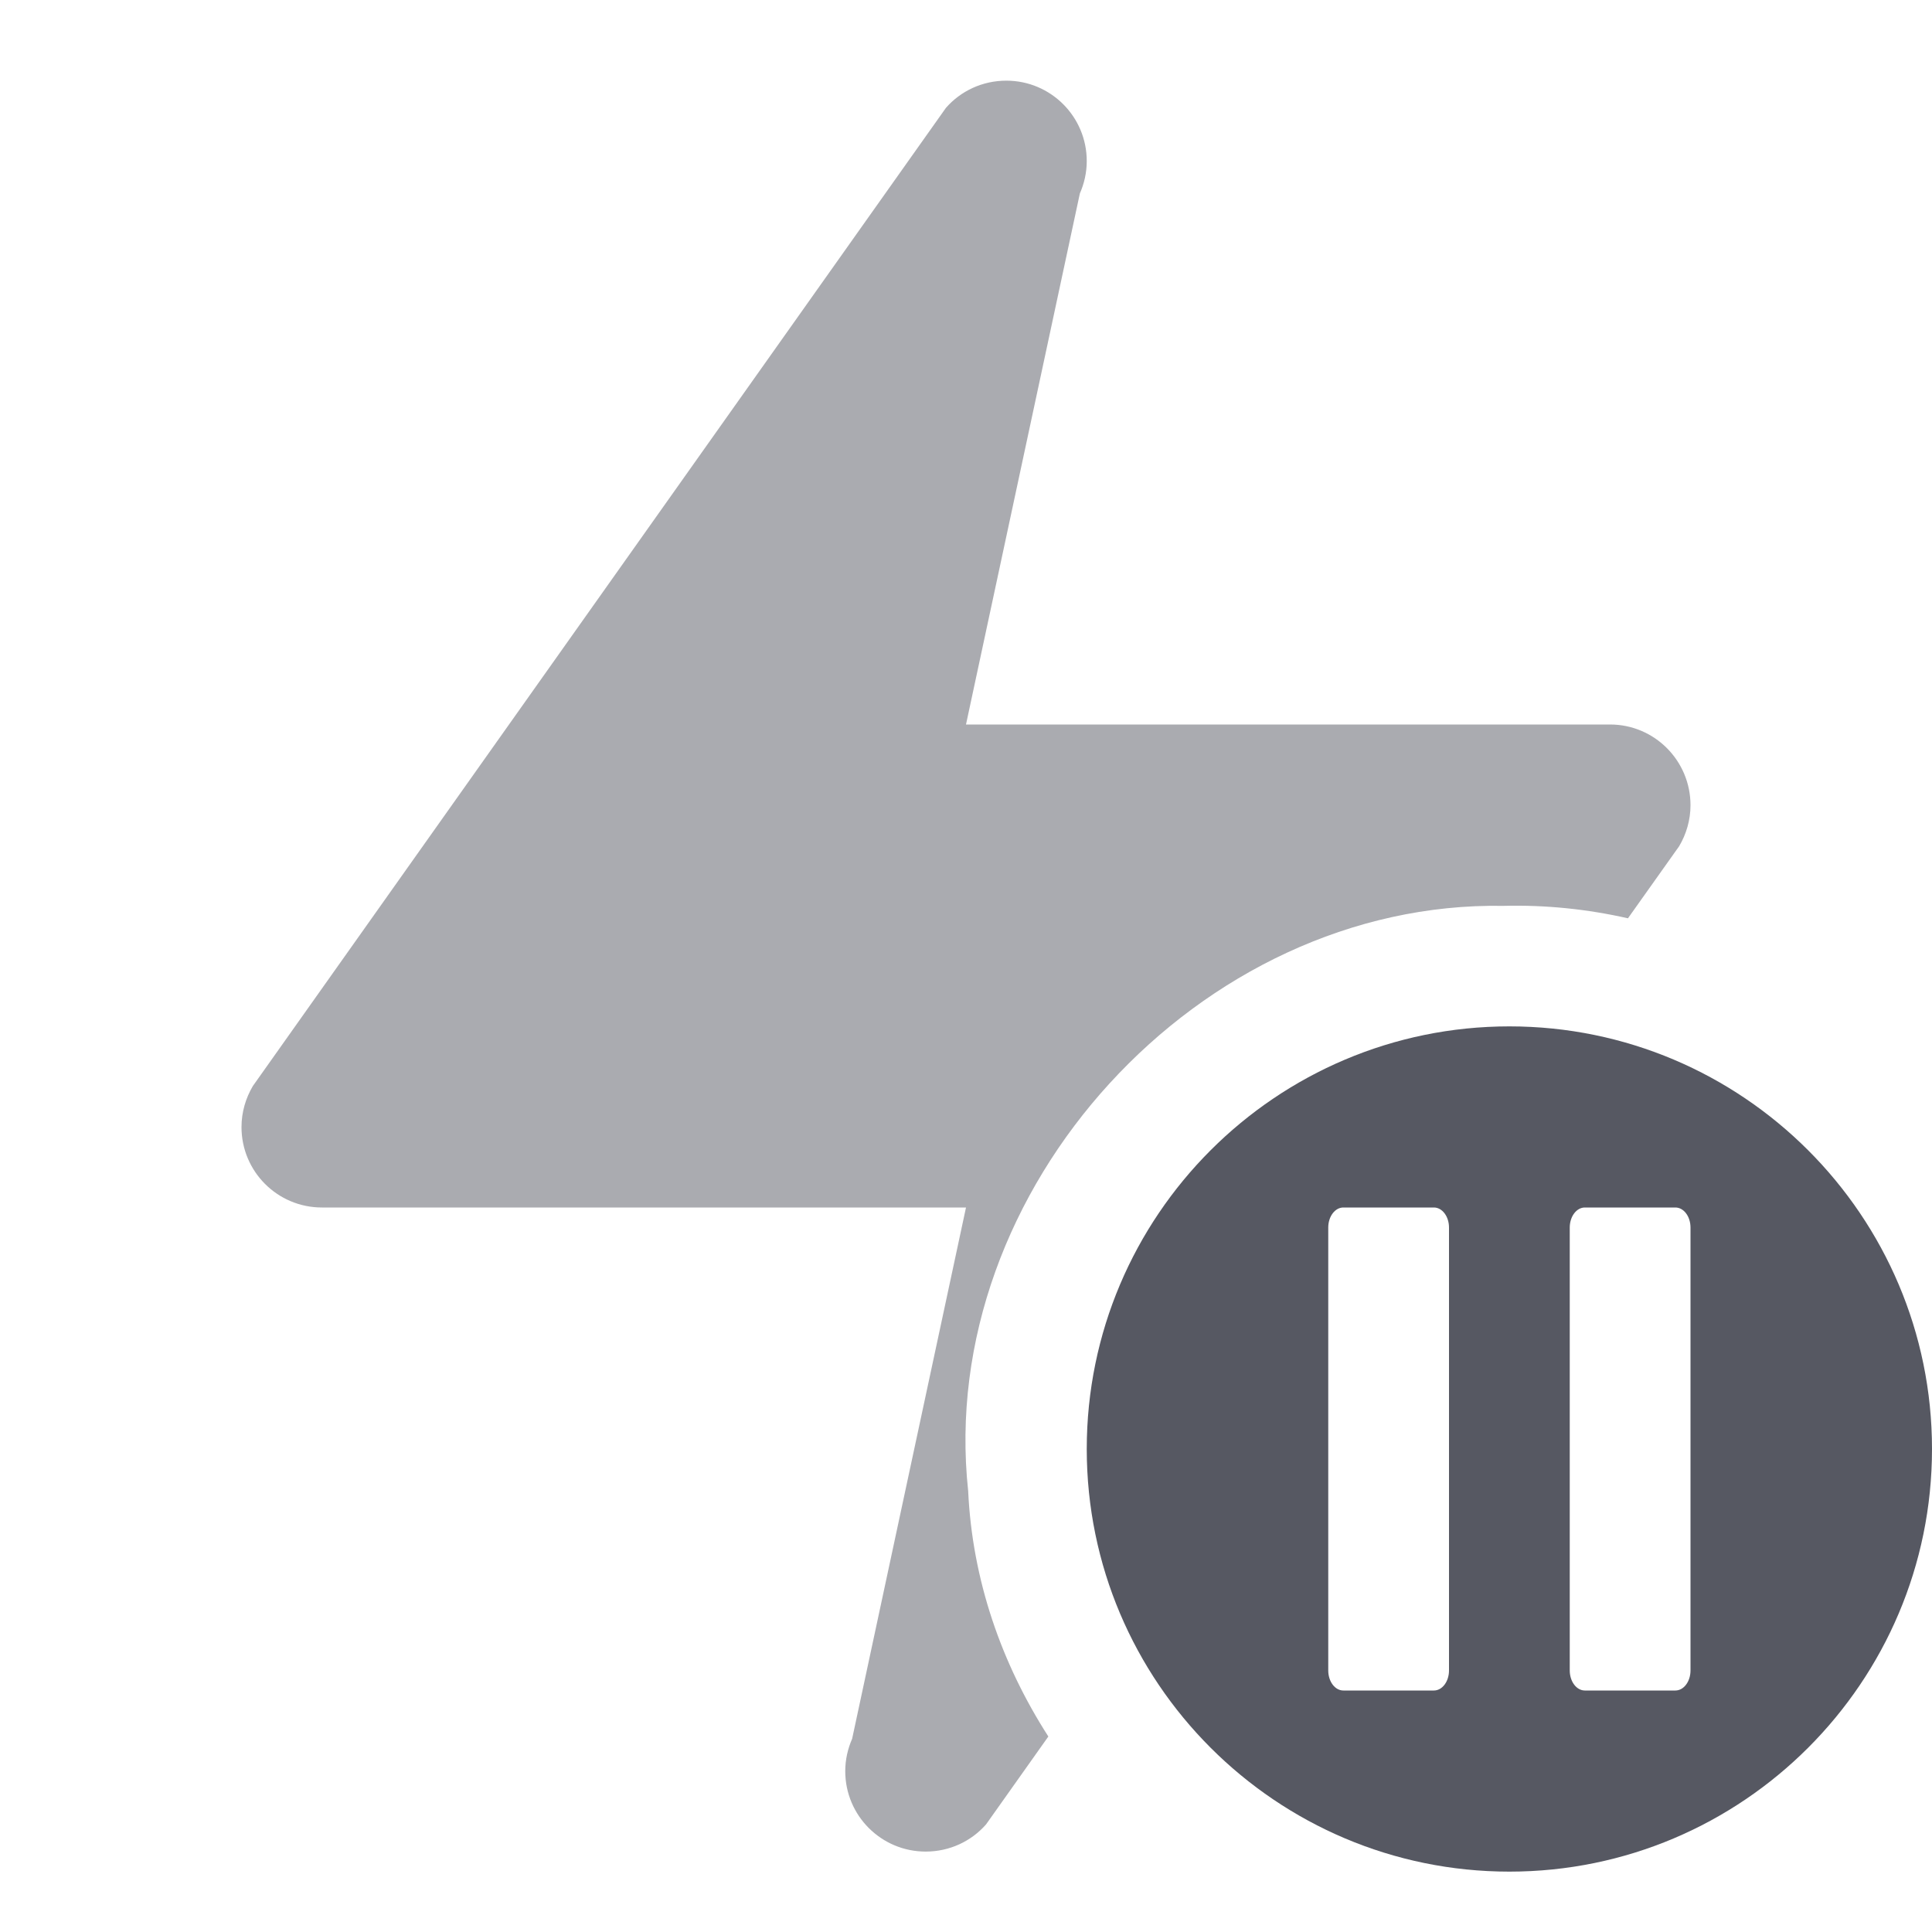
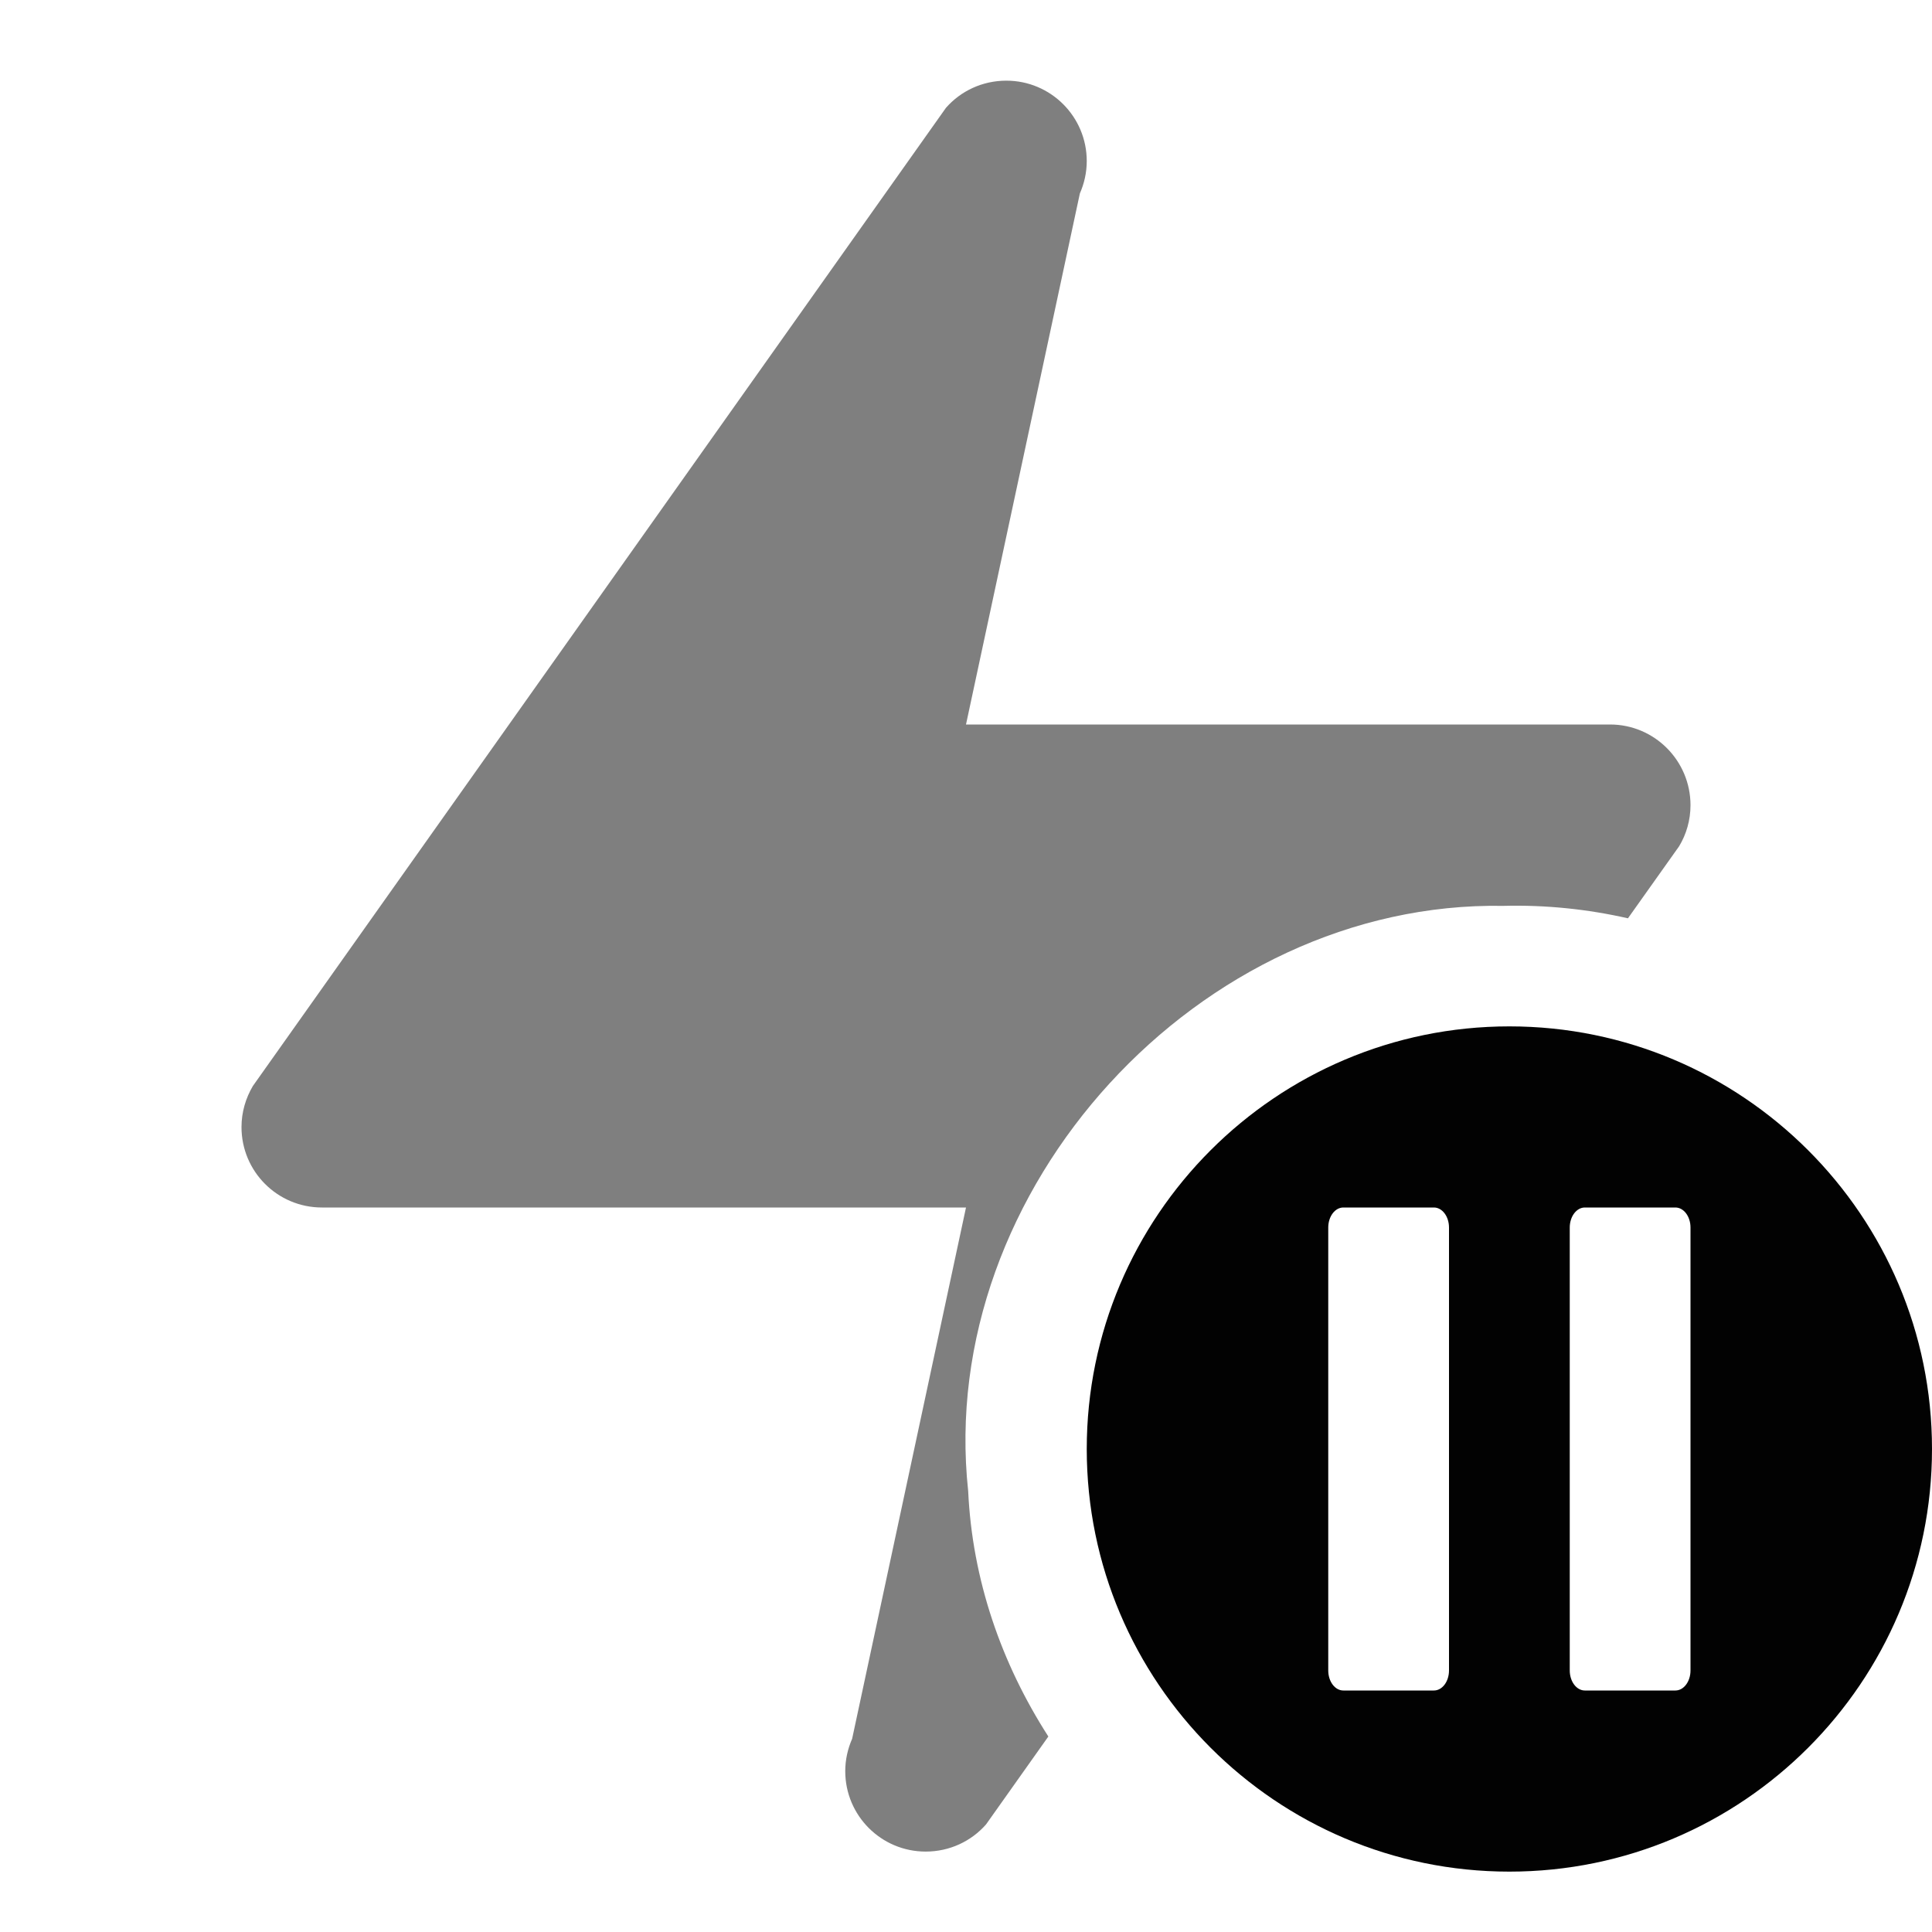
- <svg xmlns="http://www.w3.org/2000/svg" id="svg4121" height="16" width="16" version="1.1">
-   <defs id="defs4123" />
-   <path id="path54" style="font-variation-settings:normal;opacity:0.5;vector-effect:none;fill:#555761;fill-opacity:1;stroke:none;stroke-width:1;stroke-linecap:butt;stroke-linejoin:miter;stroke-miterlimit:4;stroke-dasharray:none;stroke-dashoffset:0;stroke-opacity:1;marker:none;stop-color:#000000;stop-opacity:1" d="M 8.334 0.668 C 8.135 0.668 7.956 0.754 7.834 0.893 L 2.094 8.994 C 2.035 9.094 2 9.21 2 9.334 C 2 9.702 2.298 10 2.666 10 L 8 10 L 7.057 14.4 C 7.021 14.482 7 14.573 7 14.668 C 7 15.036 7.298 15.334 7.666 15.334 C 7.865 15.334 8.044 15.248 8.166 15.109 L 8.682 14.381 C 8.294 13.778 8.052 13.084 8.018 12.348 C 7.748 9.847 9.937 7.458 12.451 7.502 C 12.801 7.493 13.147 7.529 13.482 7.605 L 13.906 7.008 C 13.965 6.908 14 6.792 14 6.668 C 14 6.3 13.702 6 13.334 6 L 8 6 L 8.943 1.602 C 8.979 1.52 9 1.429 9 1.334 C 9 0.966 8.702 0.668 8.334 0.668 z " />
-   <path id="path2555-7-8-5-0-9-2" style="color:#000000;display:inline;overflow:visible;visibility:visible;opacity:0.99;fill:#555761;fill-opacity:1;fill-rule:nonzero;stroke:none;stroke-width:1;marker:none;enable-background:accumulate" d="M 12.5 8.5 C 10.569 8.5 9 10.069 9 12 C 9 13.931 10.569 15.5 12.5 15.5 C 14.431 15.5 16 13.931 16 12 C 16 10.069 14.431 8.5 12.5 8.5 z M 11.125 10 L 11.875 10 C 11.944 10 12 10.074 12 10.166 L 12 13.834 C 12 13.926 11.944 14 11.875 14 L 11.125 14 C 11.056 14 11 13.926 11 13.834 L 11 10.166 C 11 10.074 11.056 10 11.125 10 z M 13.125 10 L 13.875 10 C 13.944 10 14 10.074 14 10.166 L 14 13.834 C 14 13.926 13.944 14 13.875 14 L 13.125 14 C 13.056 14 13 13.926 13 13.834 L 13 10.166 C 13 10.074 13.056 10 13.125 10 z " />
+ <svg xmlns="http://www.w3.org/2000/svg" id="svg4121" width="16" height="16">
+   <path id="path54" opacity="1" fill="url(#gpa:foreground) rgb(0,0,0)" fill-opacity="0.5" fill-rule="nonzero" stroke="none" stroke-opacity="1" stroke-width="1" stroke-linecap="butt" stroke-linejoin="miter" stroke-miterlimit="4" stroke-dasharray="none" stroke-dashoffset="0" marker-start="none" marker-mid="none" marker-end="none" d="M 8.334 0.668 C 8.135 0.668, 7.956 0.754, 7.834 0.893 L 2.094 8.994 C 2.035 9.094, 2 9.21, 2 9.334 C 2 9.702, 2.298 10, 2.666 10 L 8 10 L 7.057 14.4 C 7.021 14.482, 7 14.573, 7 14.668 C 7 15.036, 7.298 15.334, 7.666 15.334 C 7.865 15.334, 8.044 15.248, 8.166 15.109 L 8.682 14.381 C 8.294 13.778, 8.052 13.084, 8.018 12.348 C 7.748 9.847, 9.937 7.458, 12.451 7.502 C 12.801 7.493, 13.147 7.529, 13.482 7.605 L 13.906 7.008 C 13.966 6.908, 14 6.792, 14 6.668 C 14 6.3, 13.702 6, 13.334 6 L 8 6 L 8.943 1.602 C 8.979 1.52, 9 1.429, 9 1.334 C 9 0.966, 8.702 0.668, 8.334 0.668 Z" class="foreground foreground-fill">
+   </path>
+   <path id="path2555-7-8-5-0-9-2" display="inline" visibility="visible" opacity="0.99" color="rgb(0,0,0)" fill="url(#gpa:foreground) rgb(0,0,0)" fill-opacity="1" fill-rule="nonzero" stroke="none" stroke-width="1" marker-start="none" marker-mid="none" marker-end="none" overflow="visible" d="M 12.5 8.5 C 10.569 8.5, 9 10.069, 9 12 C 9 13.931, 10.569 15.5, 12.5 15.5 C 14.431 15.5, 16 13.931, 16 12 C 16 10.069, 14.431 8.5, 12.5 8.5 Z M 11.125 10 L 11.875 10 C 11.944 10, 12 10.074, 12 10.166 L 12 13.834 C 12 13.926, 11.944 14, 11.875 14 L 11.125 14 C 11.056 14, 11 13.926, 11 13.834 L 11 10.166 C 11 10.074, 11.056 10, 11.125 10 Z M 13.125 10 L 13.875 10 C 13.944 10, 14 10.074, 14 10.166 L 14 13.834 C 14 13.926, 13.944 14, 13.875 14 L 13.125 14 C 13.056 14, 13 13.926, 13 13.834 L 13 10.166 C 13 10.074, 13.056 10, 13.125 10 Z" class="foreground foreground-fill">
+   </path>
</svg>
